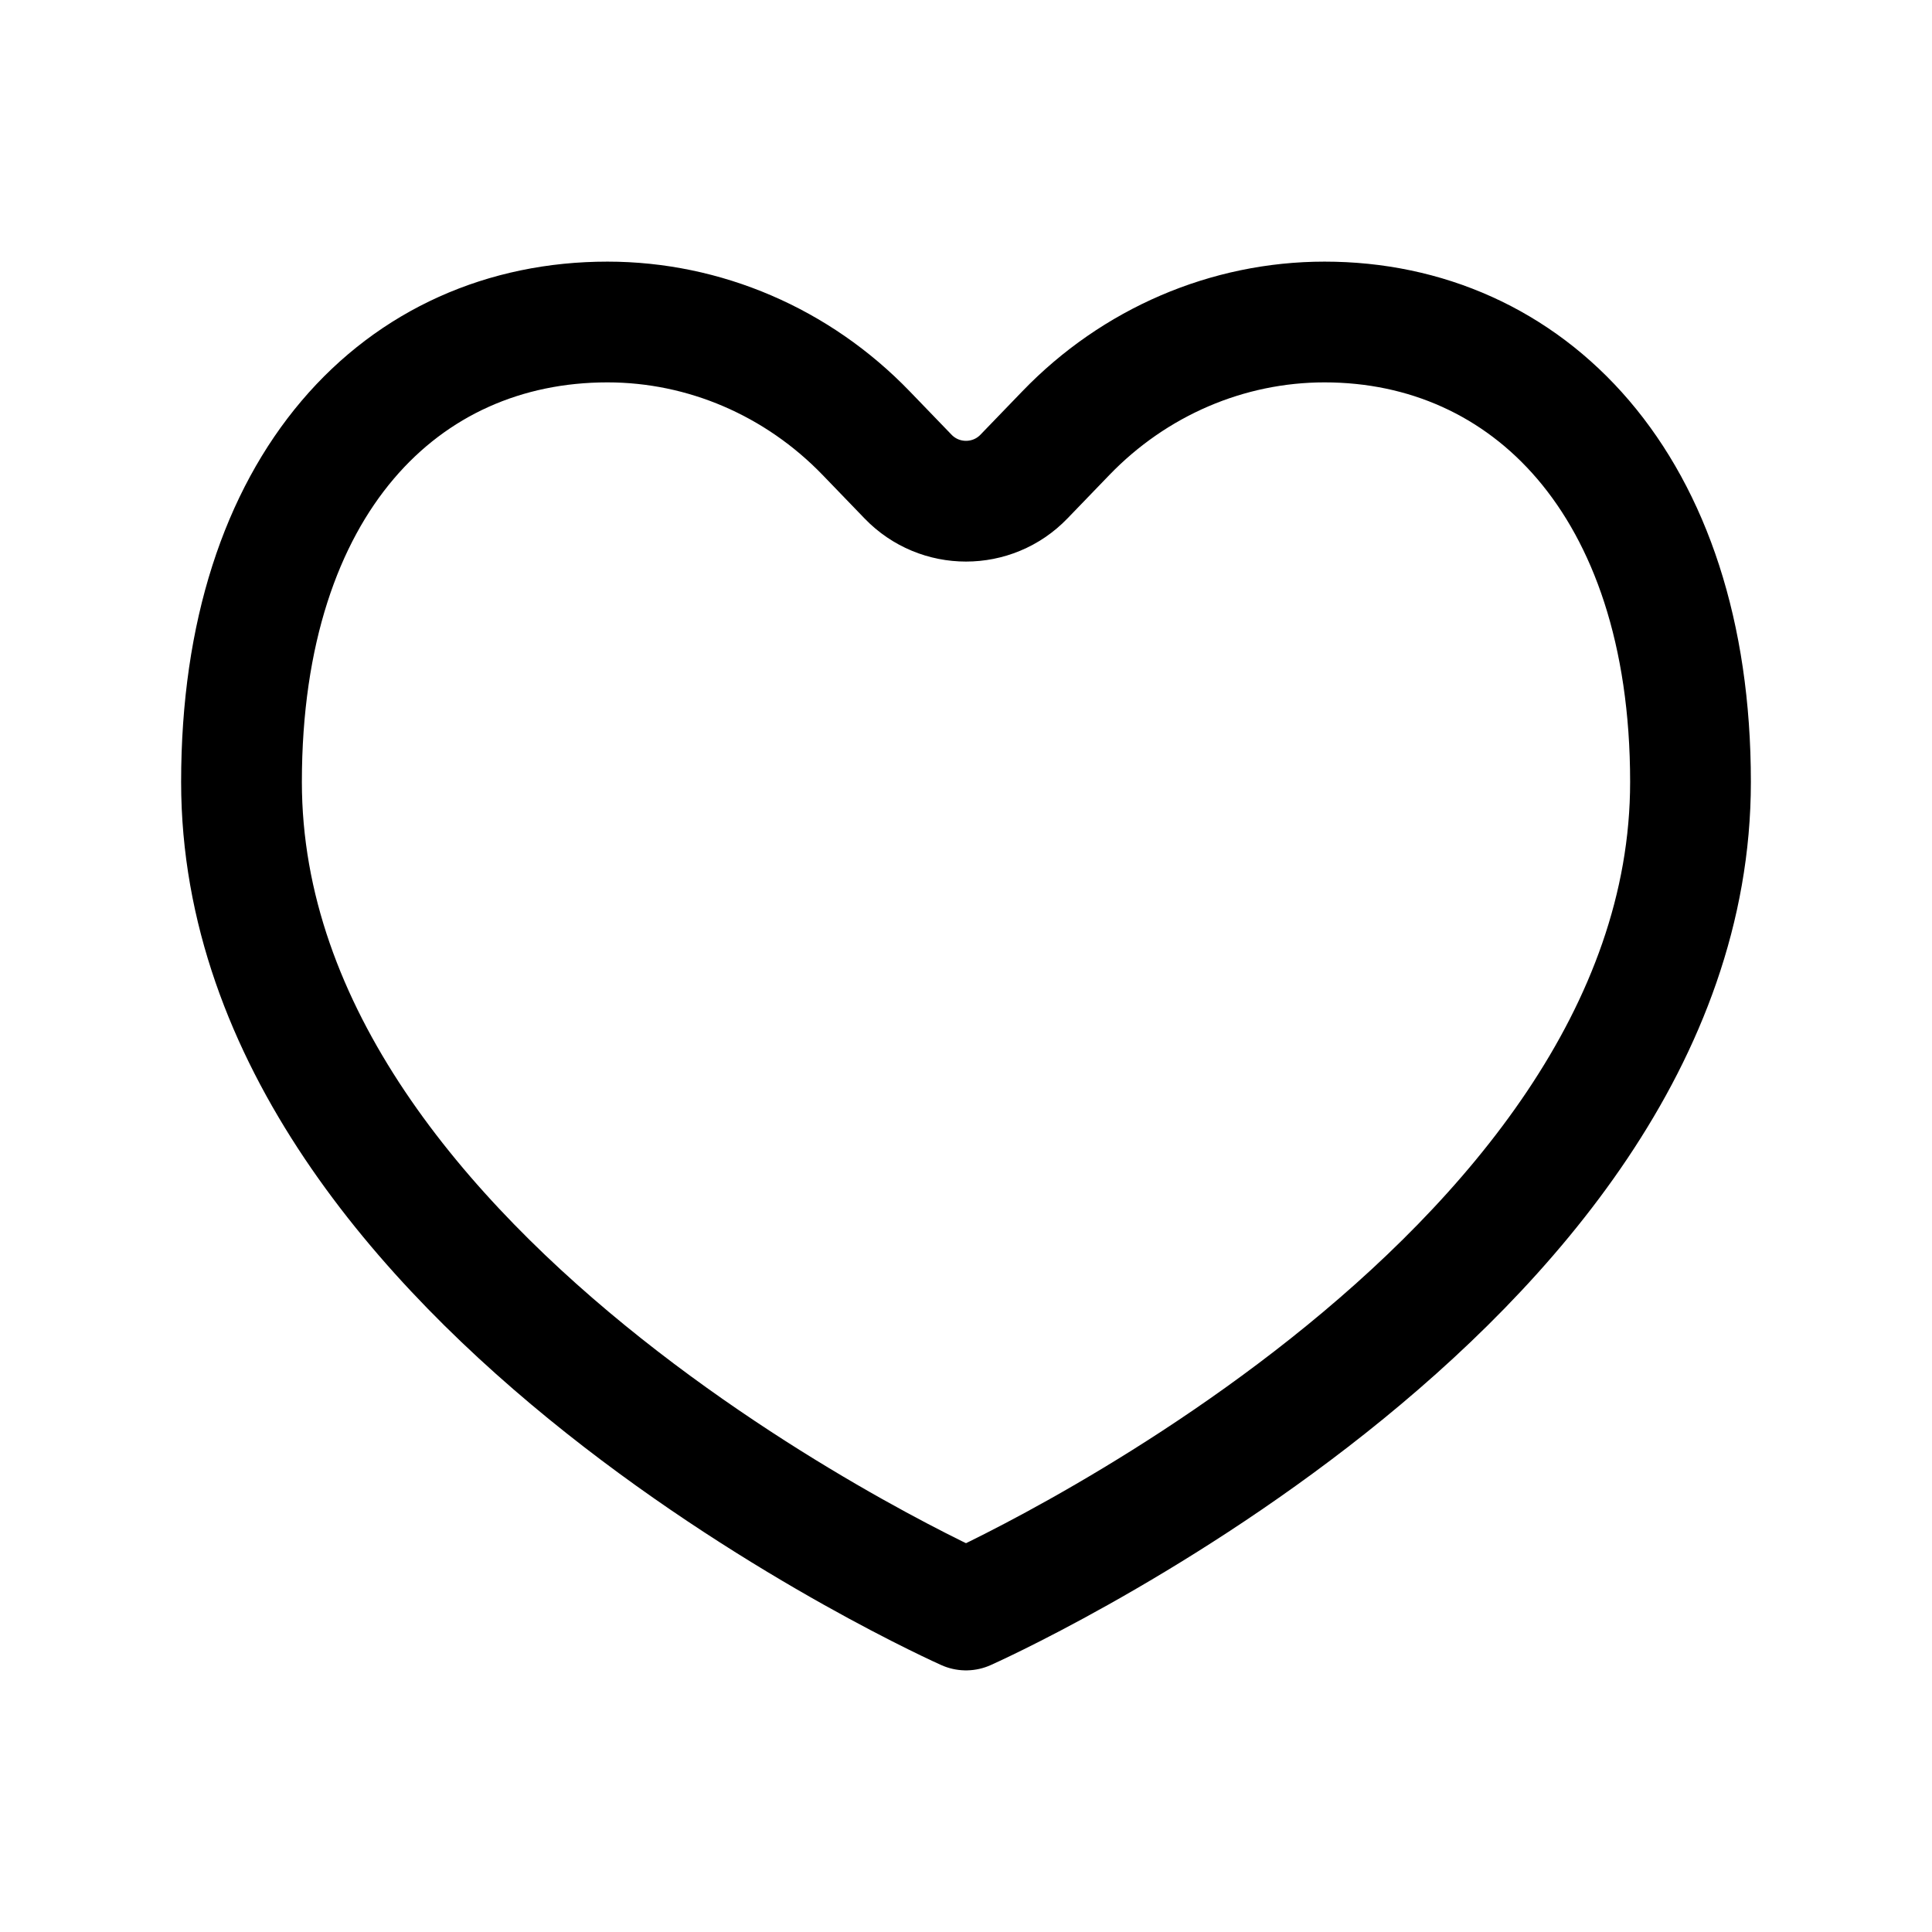
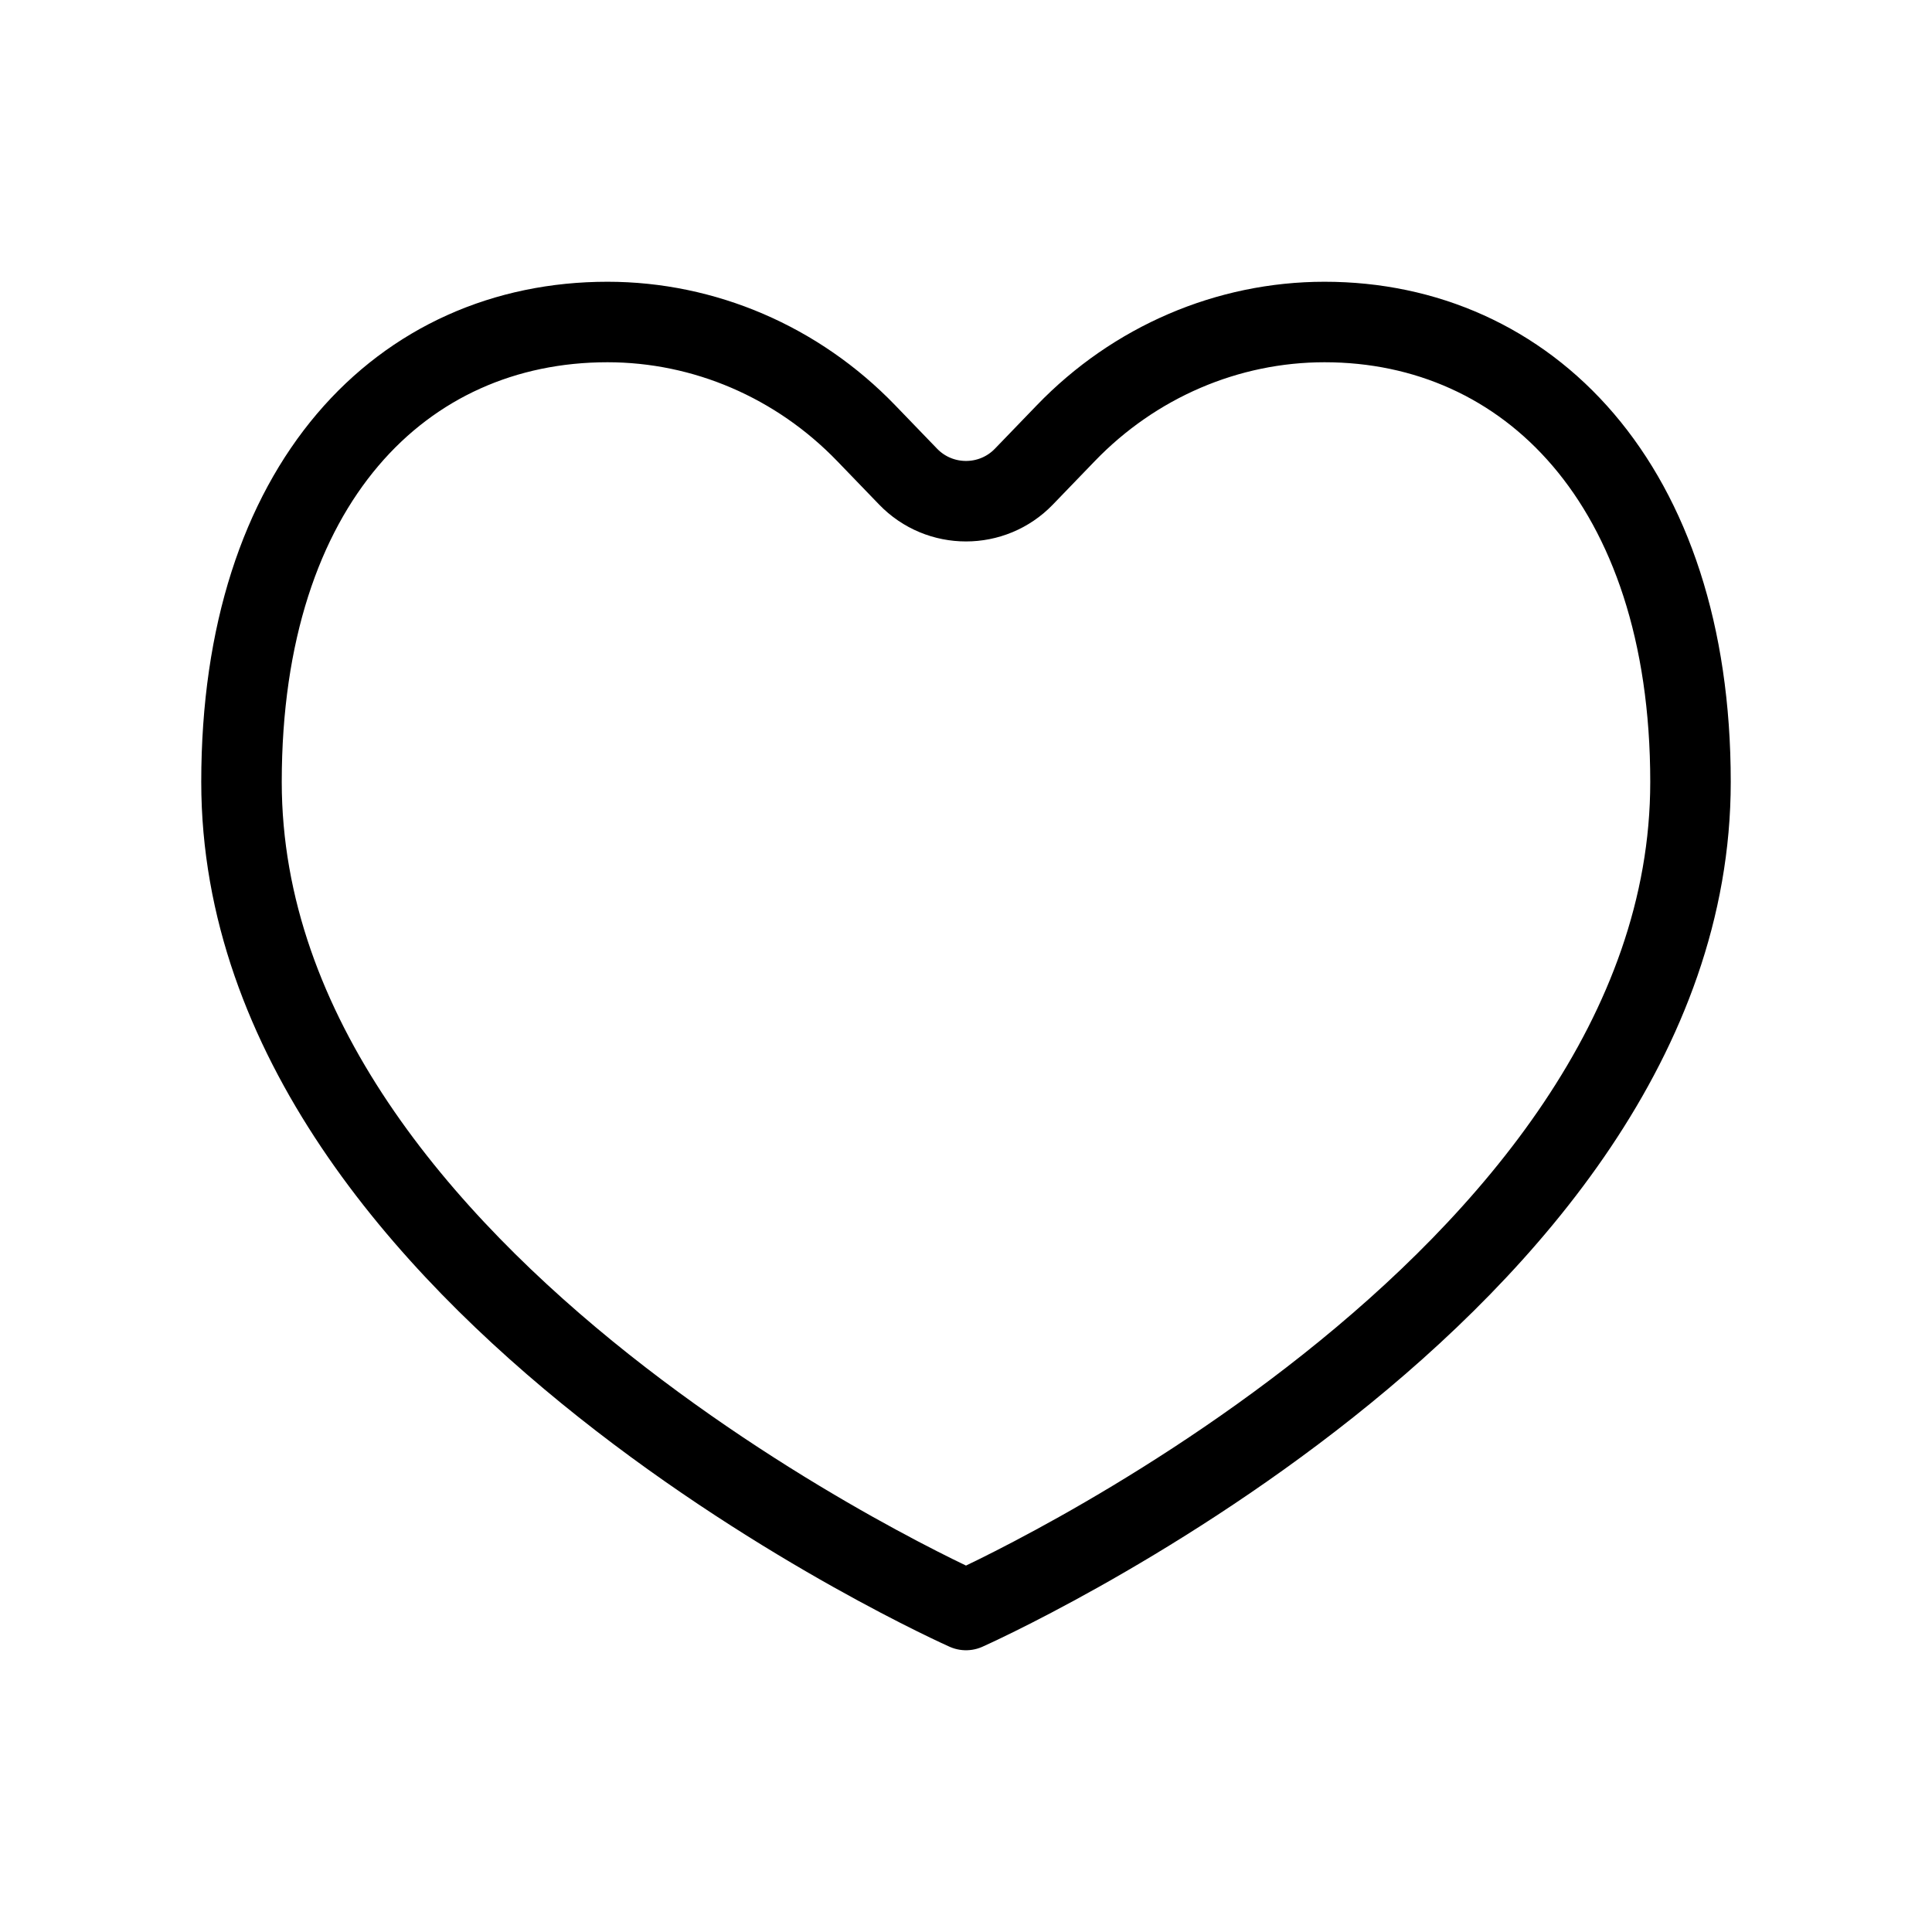
<svg xmlns="http://www.w3.org/2000/svg" width="800px" height="800px" viewBox="0 0 24 24" fill="none">
-   <path class="heart-svg" d="M12 20C12 20 21 16 21 9.714C21 6 18.965 4 16.454 4C15.249 4 14.092 4.497 13.24 5.381L12.72 5.92C12.327 6.328 11.673 6.328 11.28 5.92L10.76 5.381C9.907 4.497 8.751 4 7.546 4C5 4 3 6 3 9.714C3 16 12 20 12 20Z" stroke="#000000" stroke-width="1.5" stroke-linecap="round" stroke-linejoin="round" />
+   <path class="heart-svg" d="M12 20C12 20 21 16 21 9.714C21 6 18.965 4 16.454 4C15.249 4 14.092 4.497 13.24 5.381L12.72 5.92C12.327 6.328 11.673 6.328 11.28 5.92L10.76  5.381C9.907 4.497 8.751 4 7.546 4C5 4 3 6 3 9.714C3 16 12 20 12 20Z" stroke="#000000" stroke-width="1" stroke-linecap="round" stroke-linejoin="round" />
</svg>
